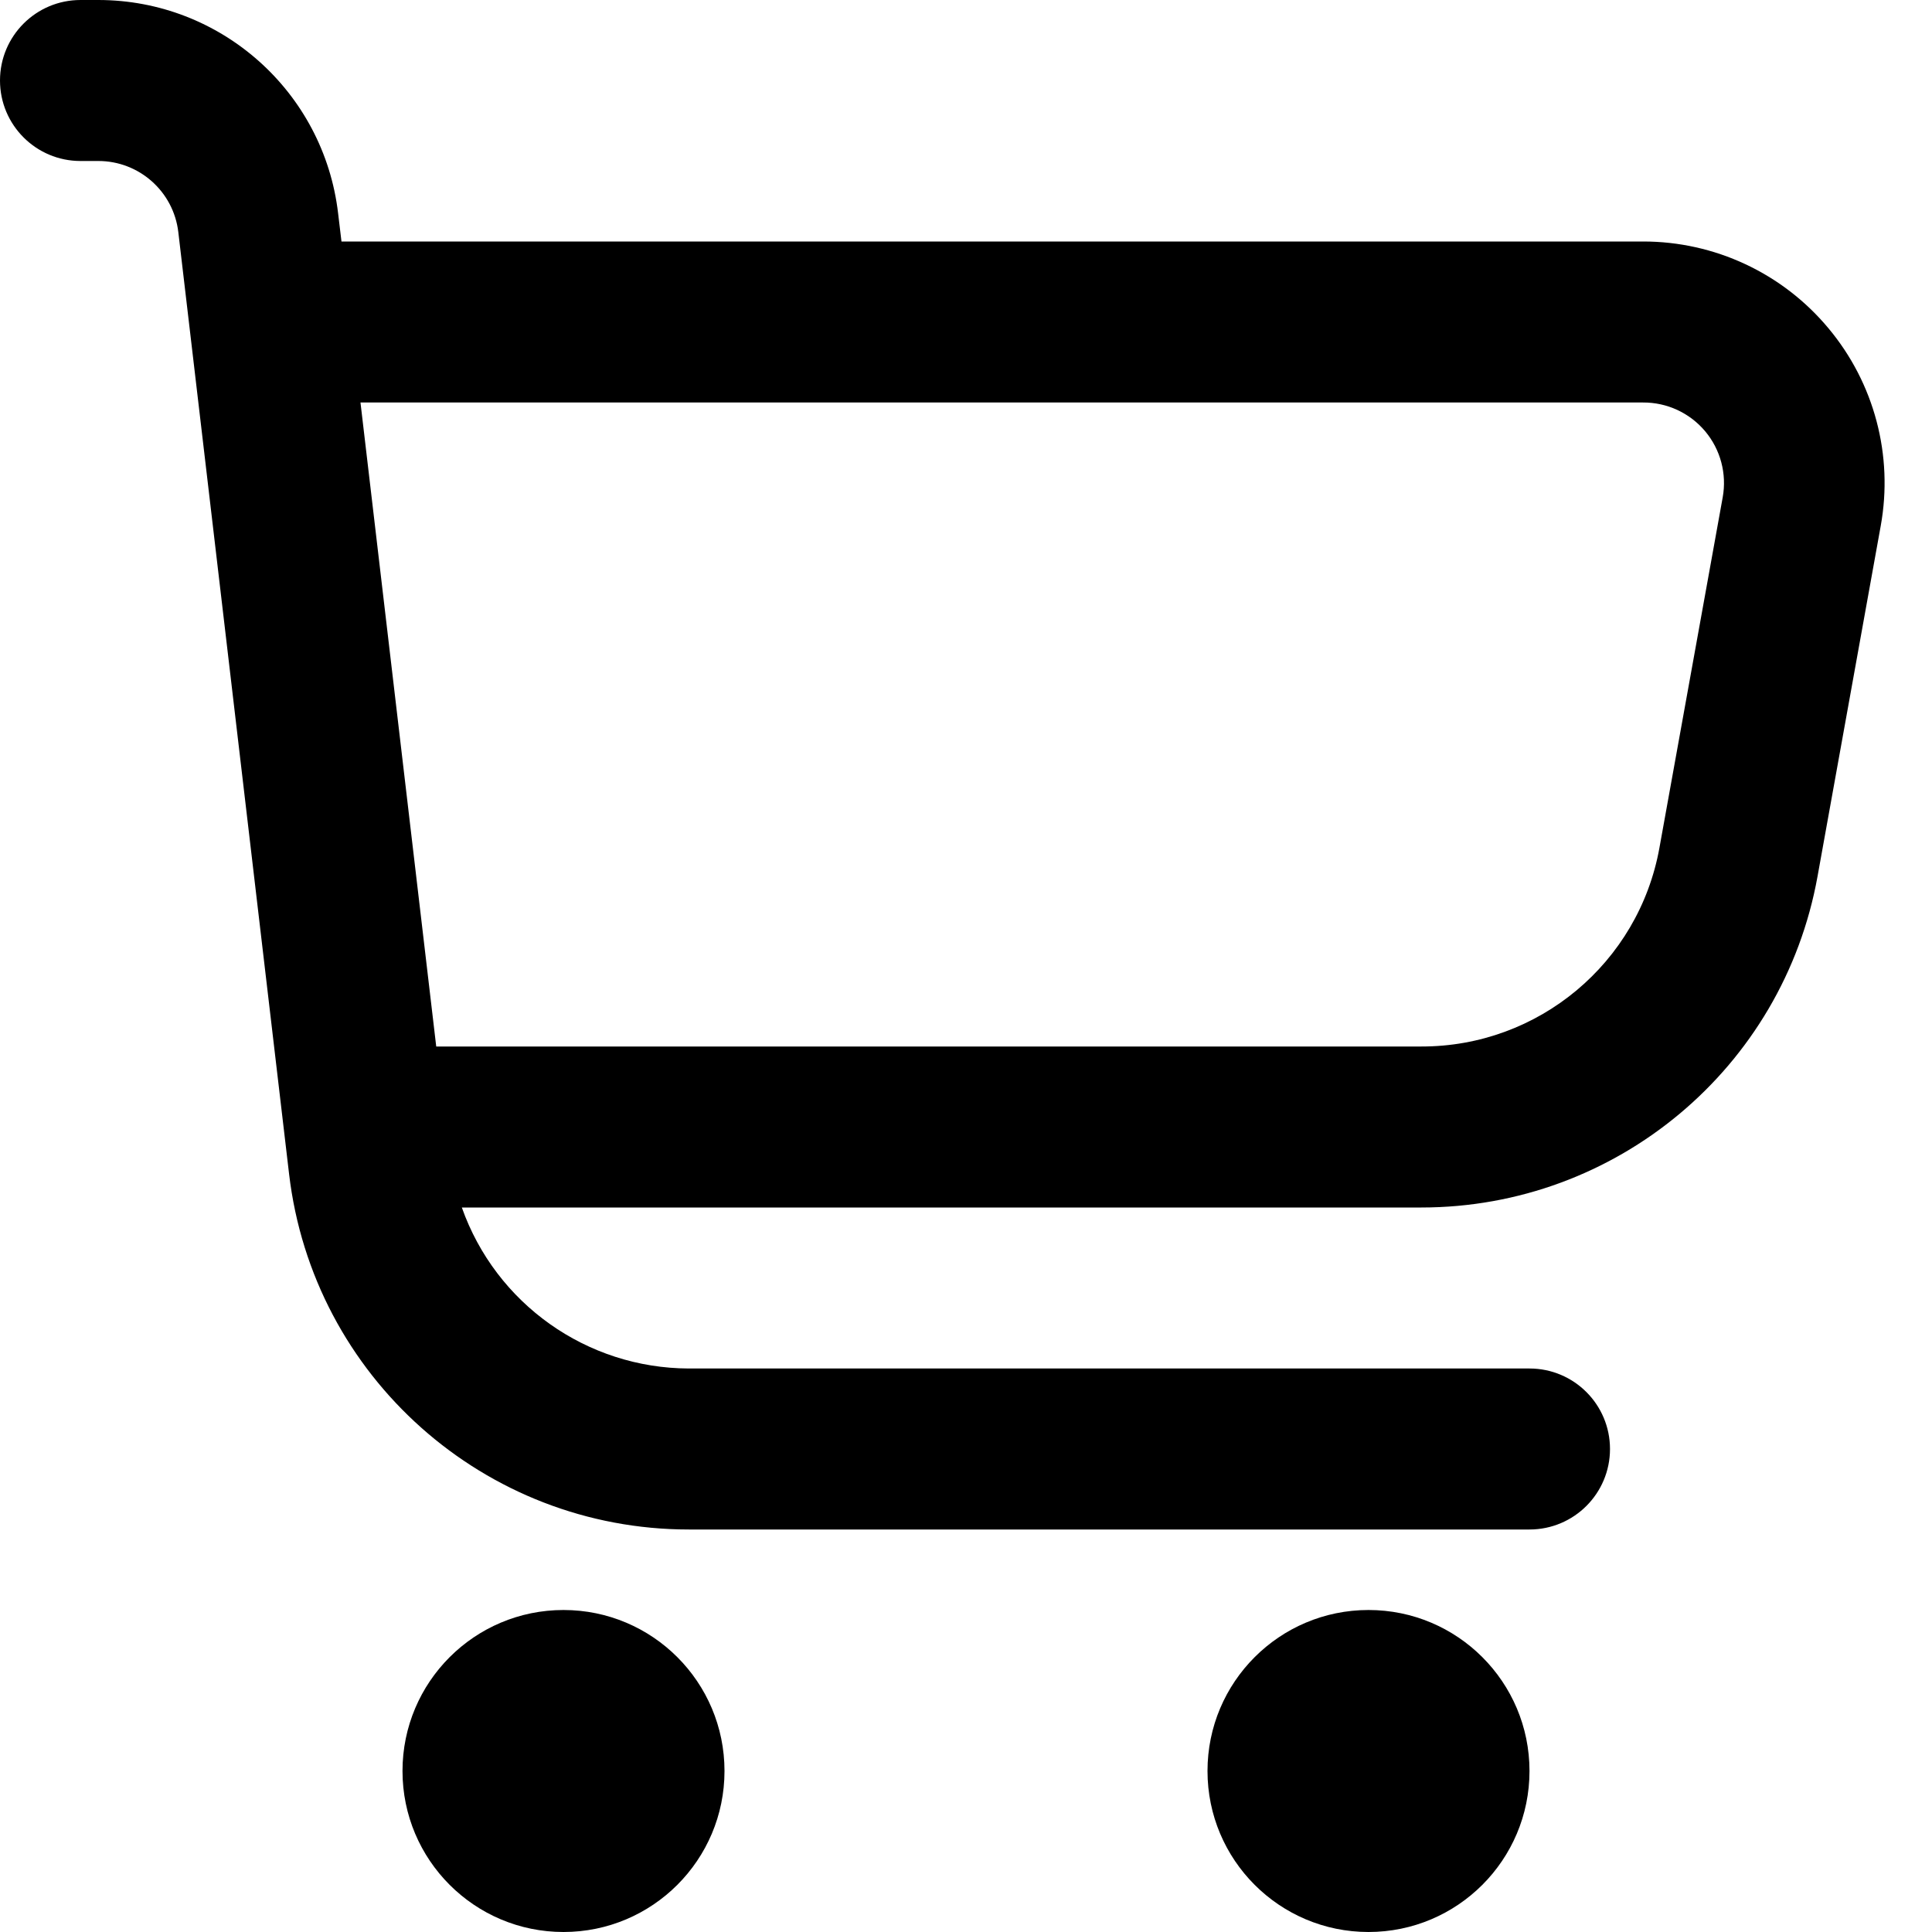
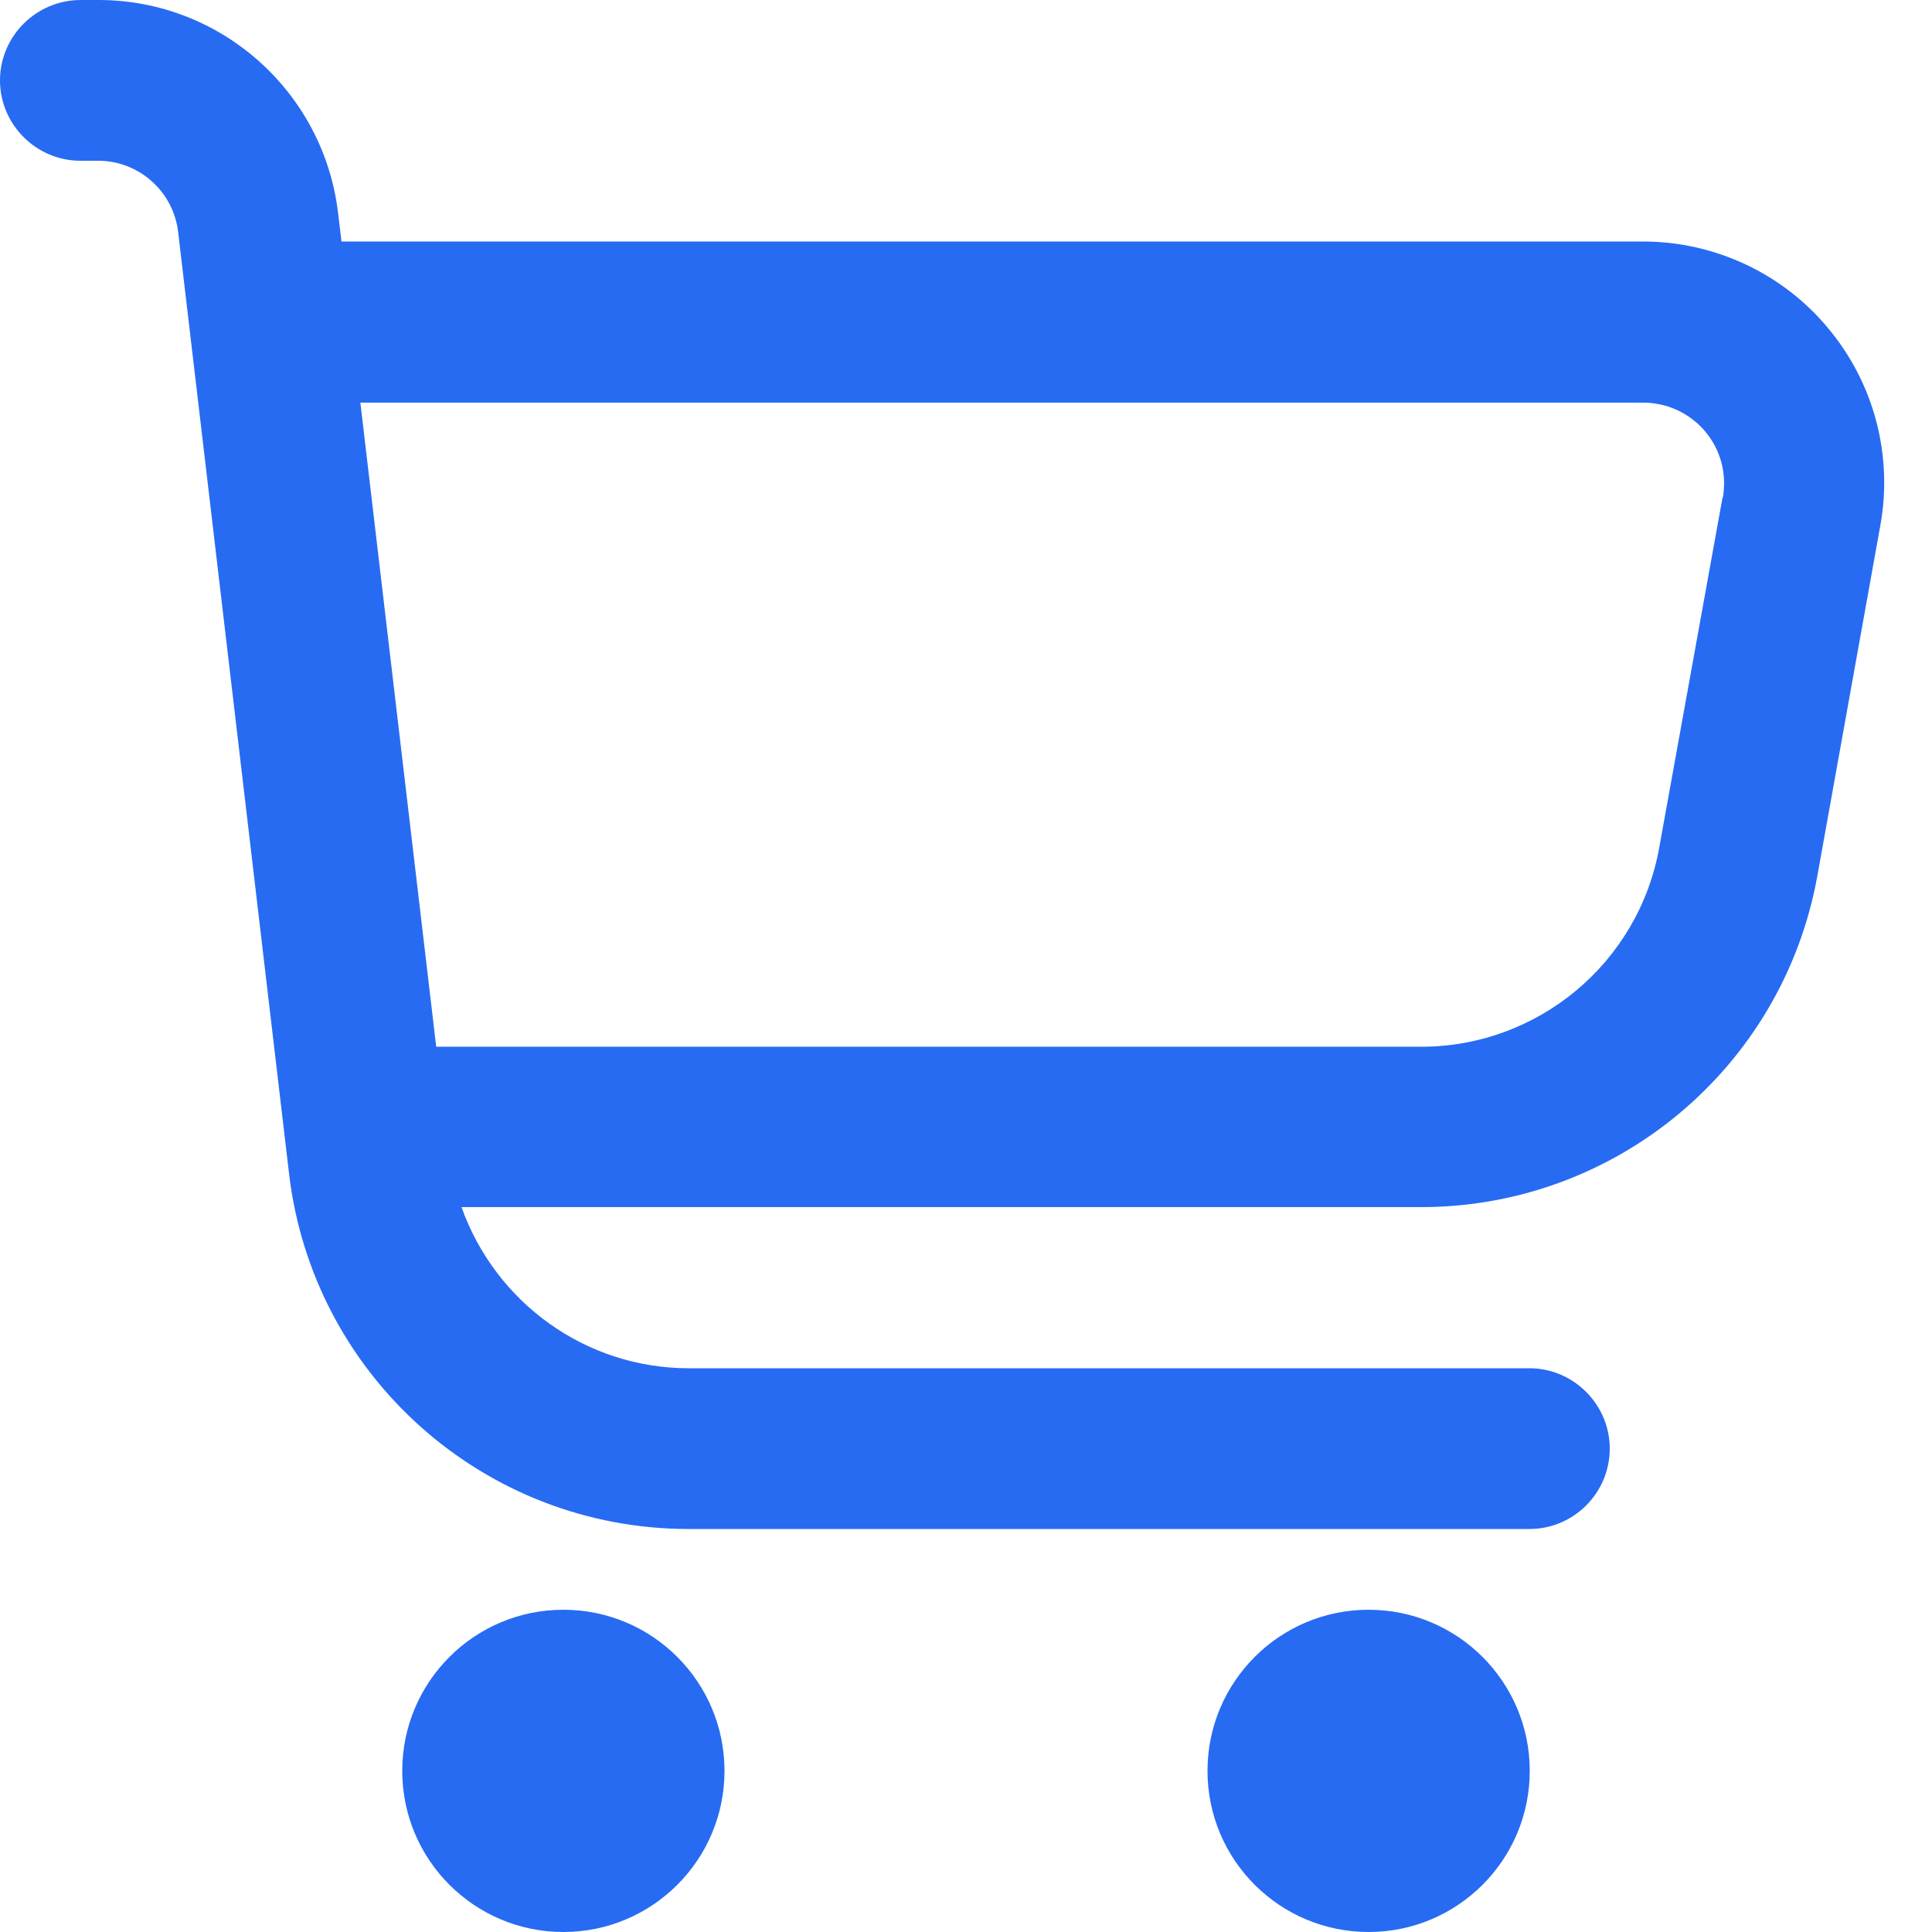
- <svg xmlns="http://www.w3.org/2000/svg" id="Outline" viewBox="0 0 24 24" width="512" height="512">
-   <path d="M22.713,4.077A2.993,2.993,0,0,0,20.41,3H4.242L4.2,2.649A3,3,0,0,0,1.222,0H1A1,1,0,0,0,1,2h.222a1,1,0,0,1,.993.883l1.376,11.7A5,5,0,0,0,8.557,19H19a1,1,0,0,0,0-2H8.557a3,3,0,0,1-2.82-2h11.92a5,5,0,0,0,4.921-4.113l.785-4.354A2.994,2.994,0,0,0,22.713,4.077ZM21.4,6.178l-.786,4.354A3,3,0,0,1,17.657,13H5.419L4.478,5H20.41A1,1,0,0,1,21.4,6.178Z" />
-   <circle cx="7" cy="22" r="2" />
-   <circle cx="17" cy="22" r="2" />
+ <svg xmlns="http://www.w3.org/2000/svg" id="Outline" version="1.1" viewBox="0 0 512 512">
+   <defs>
+     <style>
+       .st0 {
+         fill: #276bf2;
+       }
+     </style>
+   </defs>
+   <path class="st0" d="M484.5,87c-12.1-14.6-30.2-23-49.1-23H90.5l-.9-7.5C85.8,24.3,58.5,0,26.1,0h-4.7C9.6,0,0,9.6,0,21.3s9.6,21.3,21.3,21.3h4.7c10.8,0,19.9,8.1,21.2,18.8l29.4,249.6c6.3,53.7,51.8,94.2,105.9,94.2h222.8c11.8,0,21.3-9.6,21.3-21.3s-9.6-21.3-21.3-21.3h-222.8c-27.1,0-51.1-17.2-60.2-42.7h254.3c51.6,0,95.8-36.9,105-87.7l16.7-92.9c3.4-18.7-1.7-37.9-13.9-52.4ZM456.5,131.8l-16.8,92.9c-5.5,30.5-32.1,52.7-63.1,52.7H115.6l-20.1-170.7h339.9c11.8,0,21.4,9.4,21.5,21.2,0,1.3-.1,2.6-.3,3.9Z" />
+   <circle class="st0" cx="149.3" cy="469.3" r="42.7" />
+   <circle class="st0" cx="362.7" cy="469.3" r="42.7" />
</svg>
